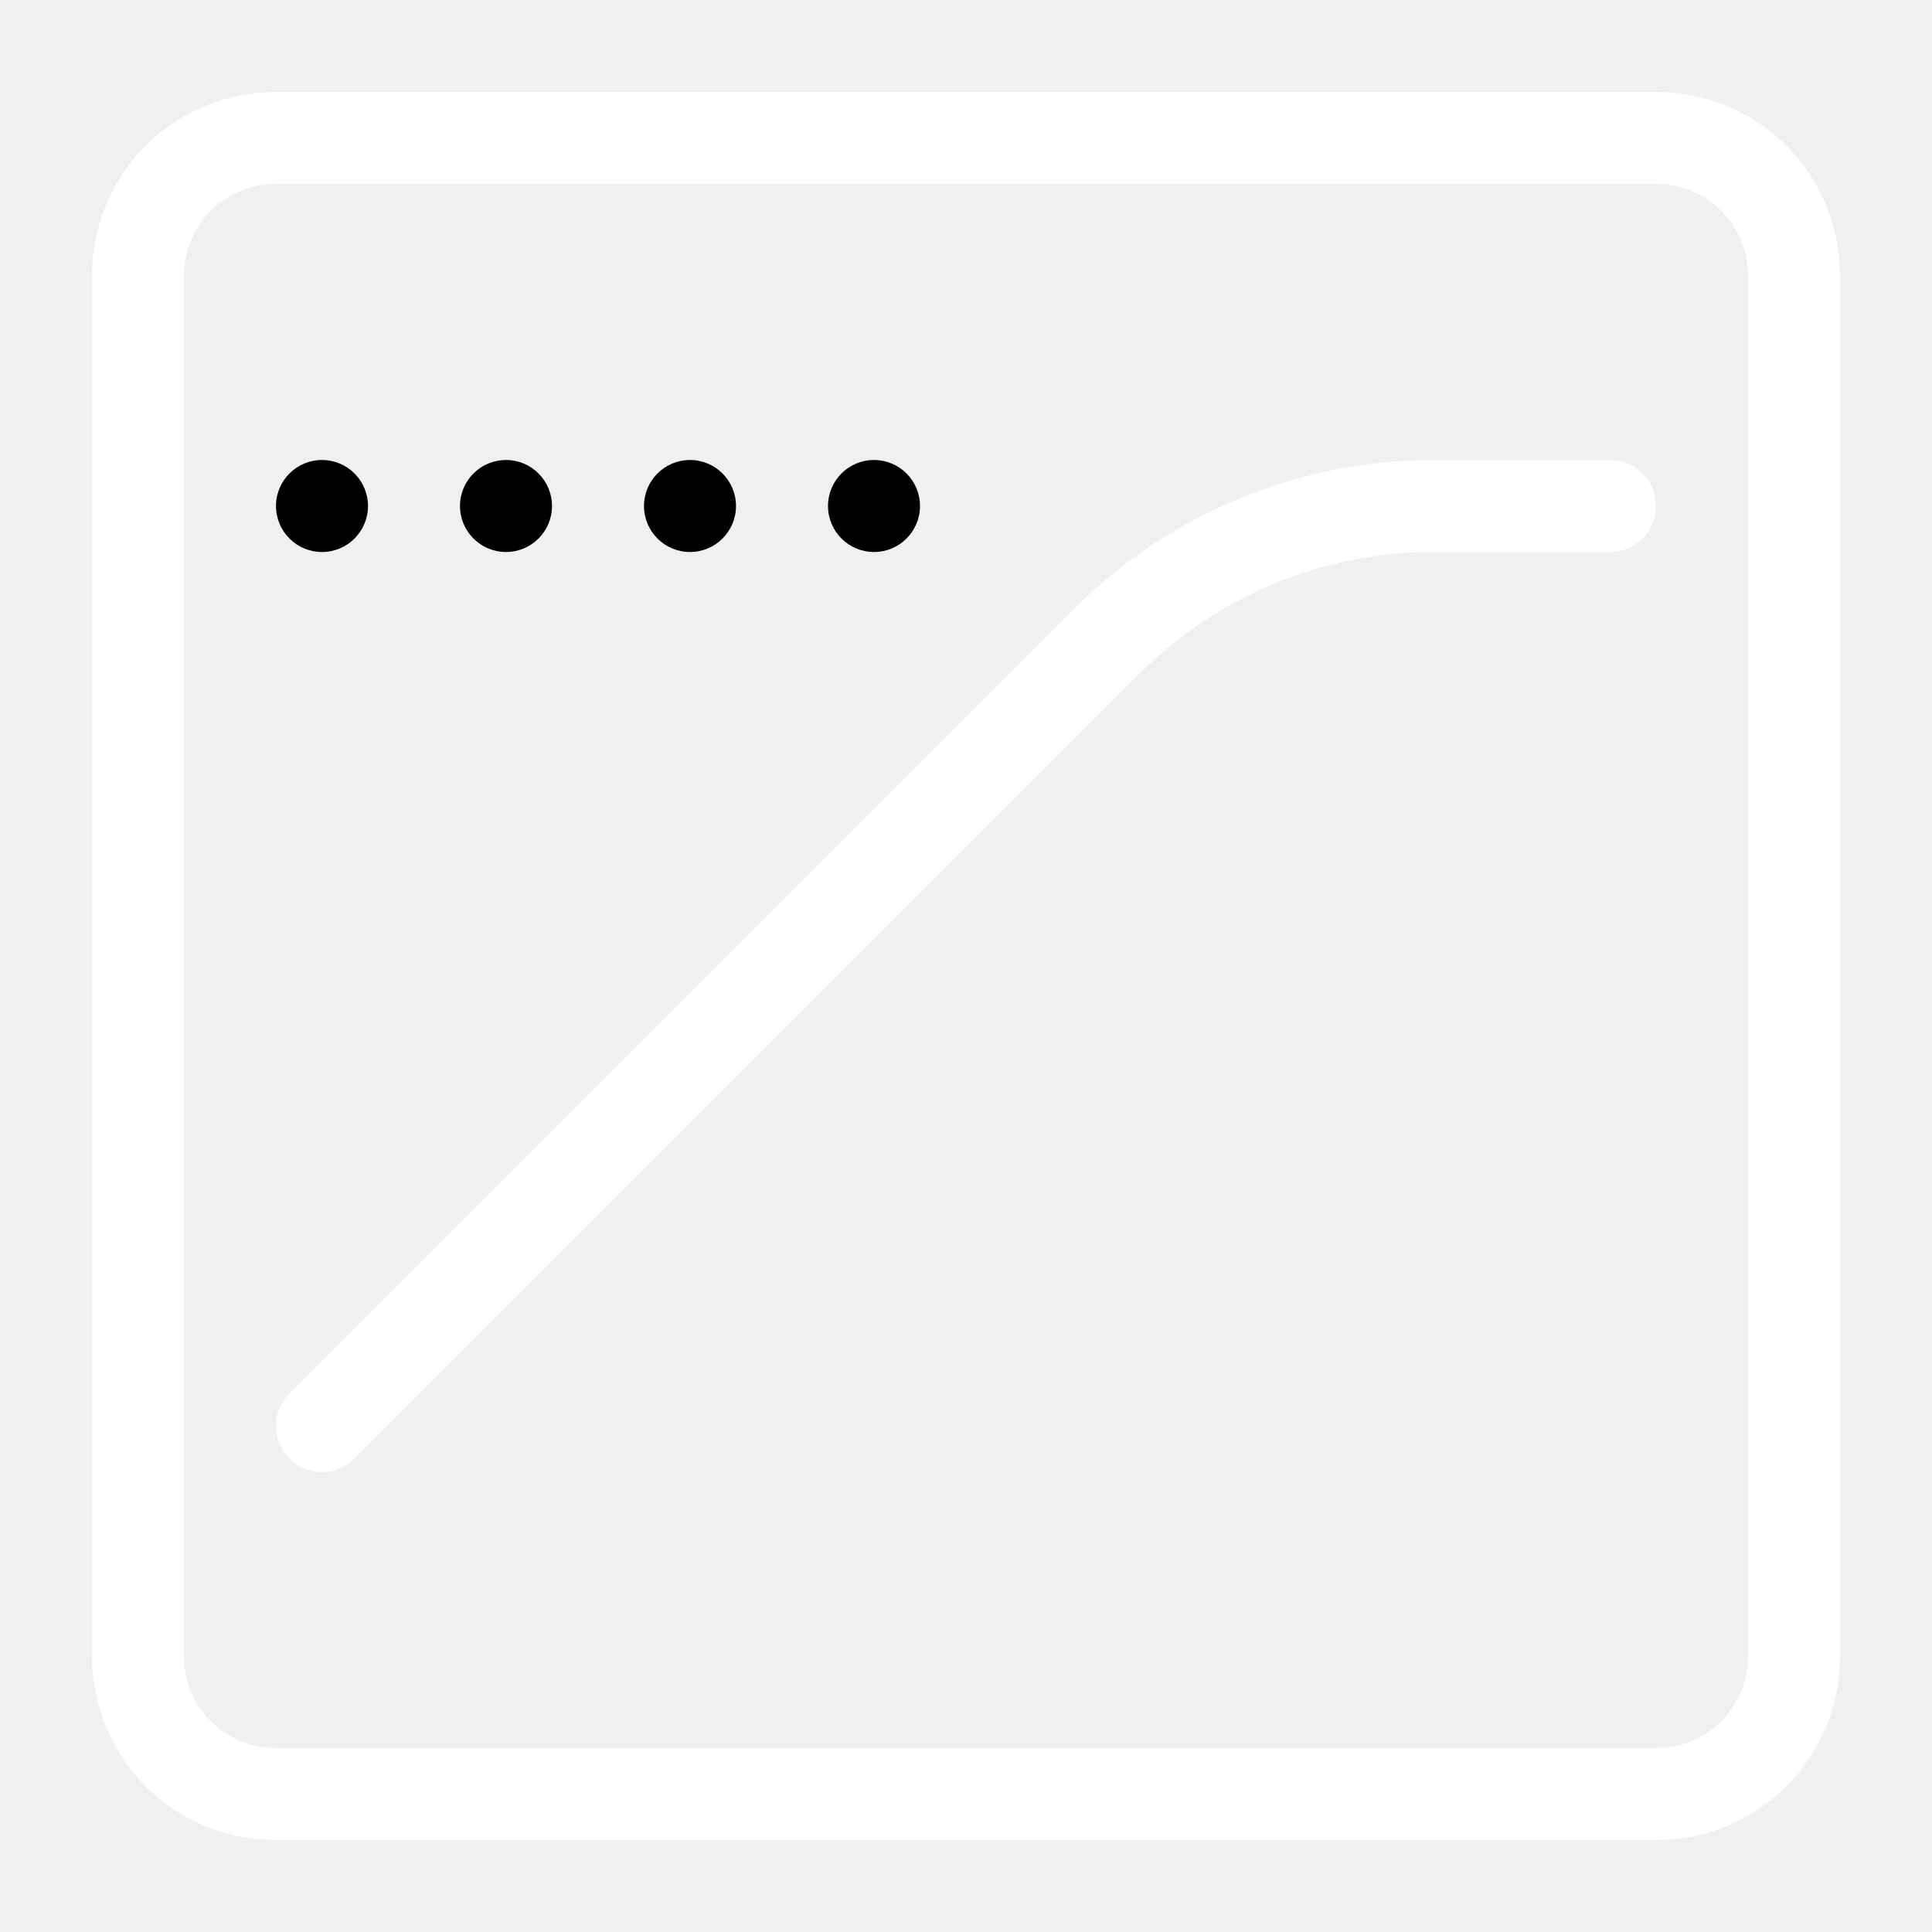
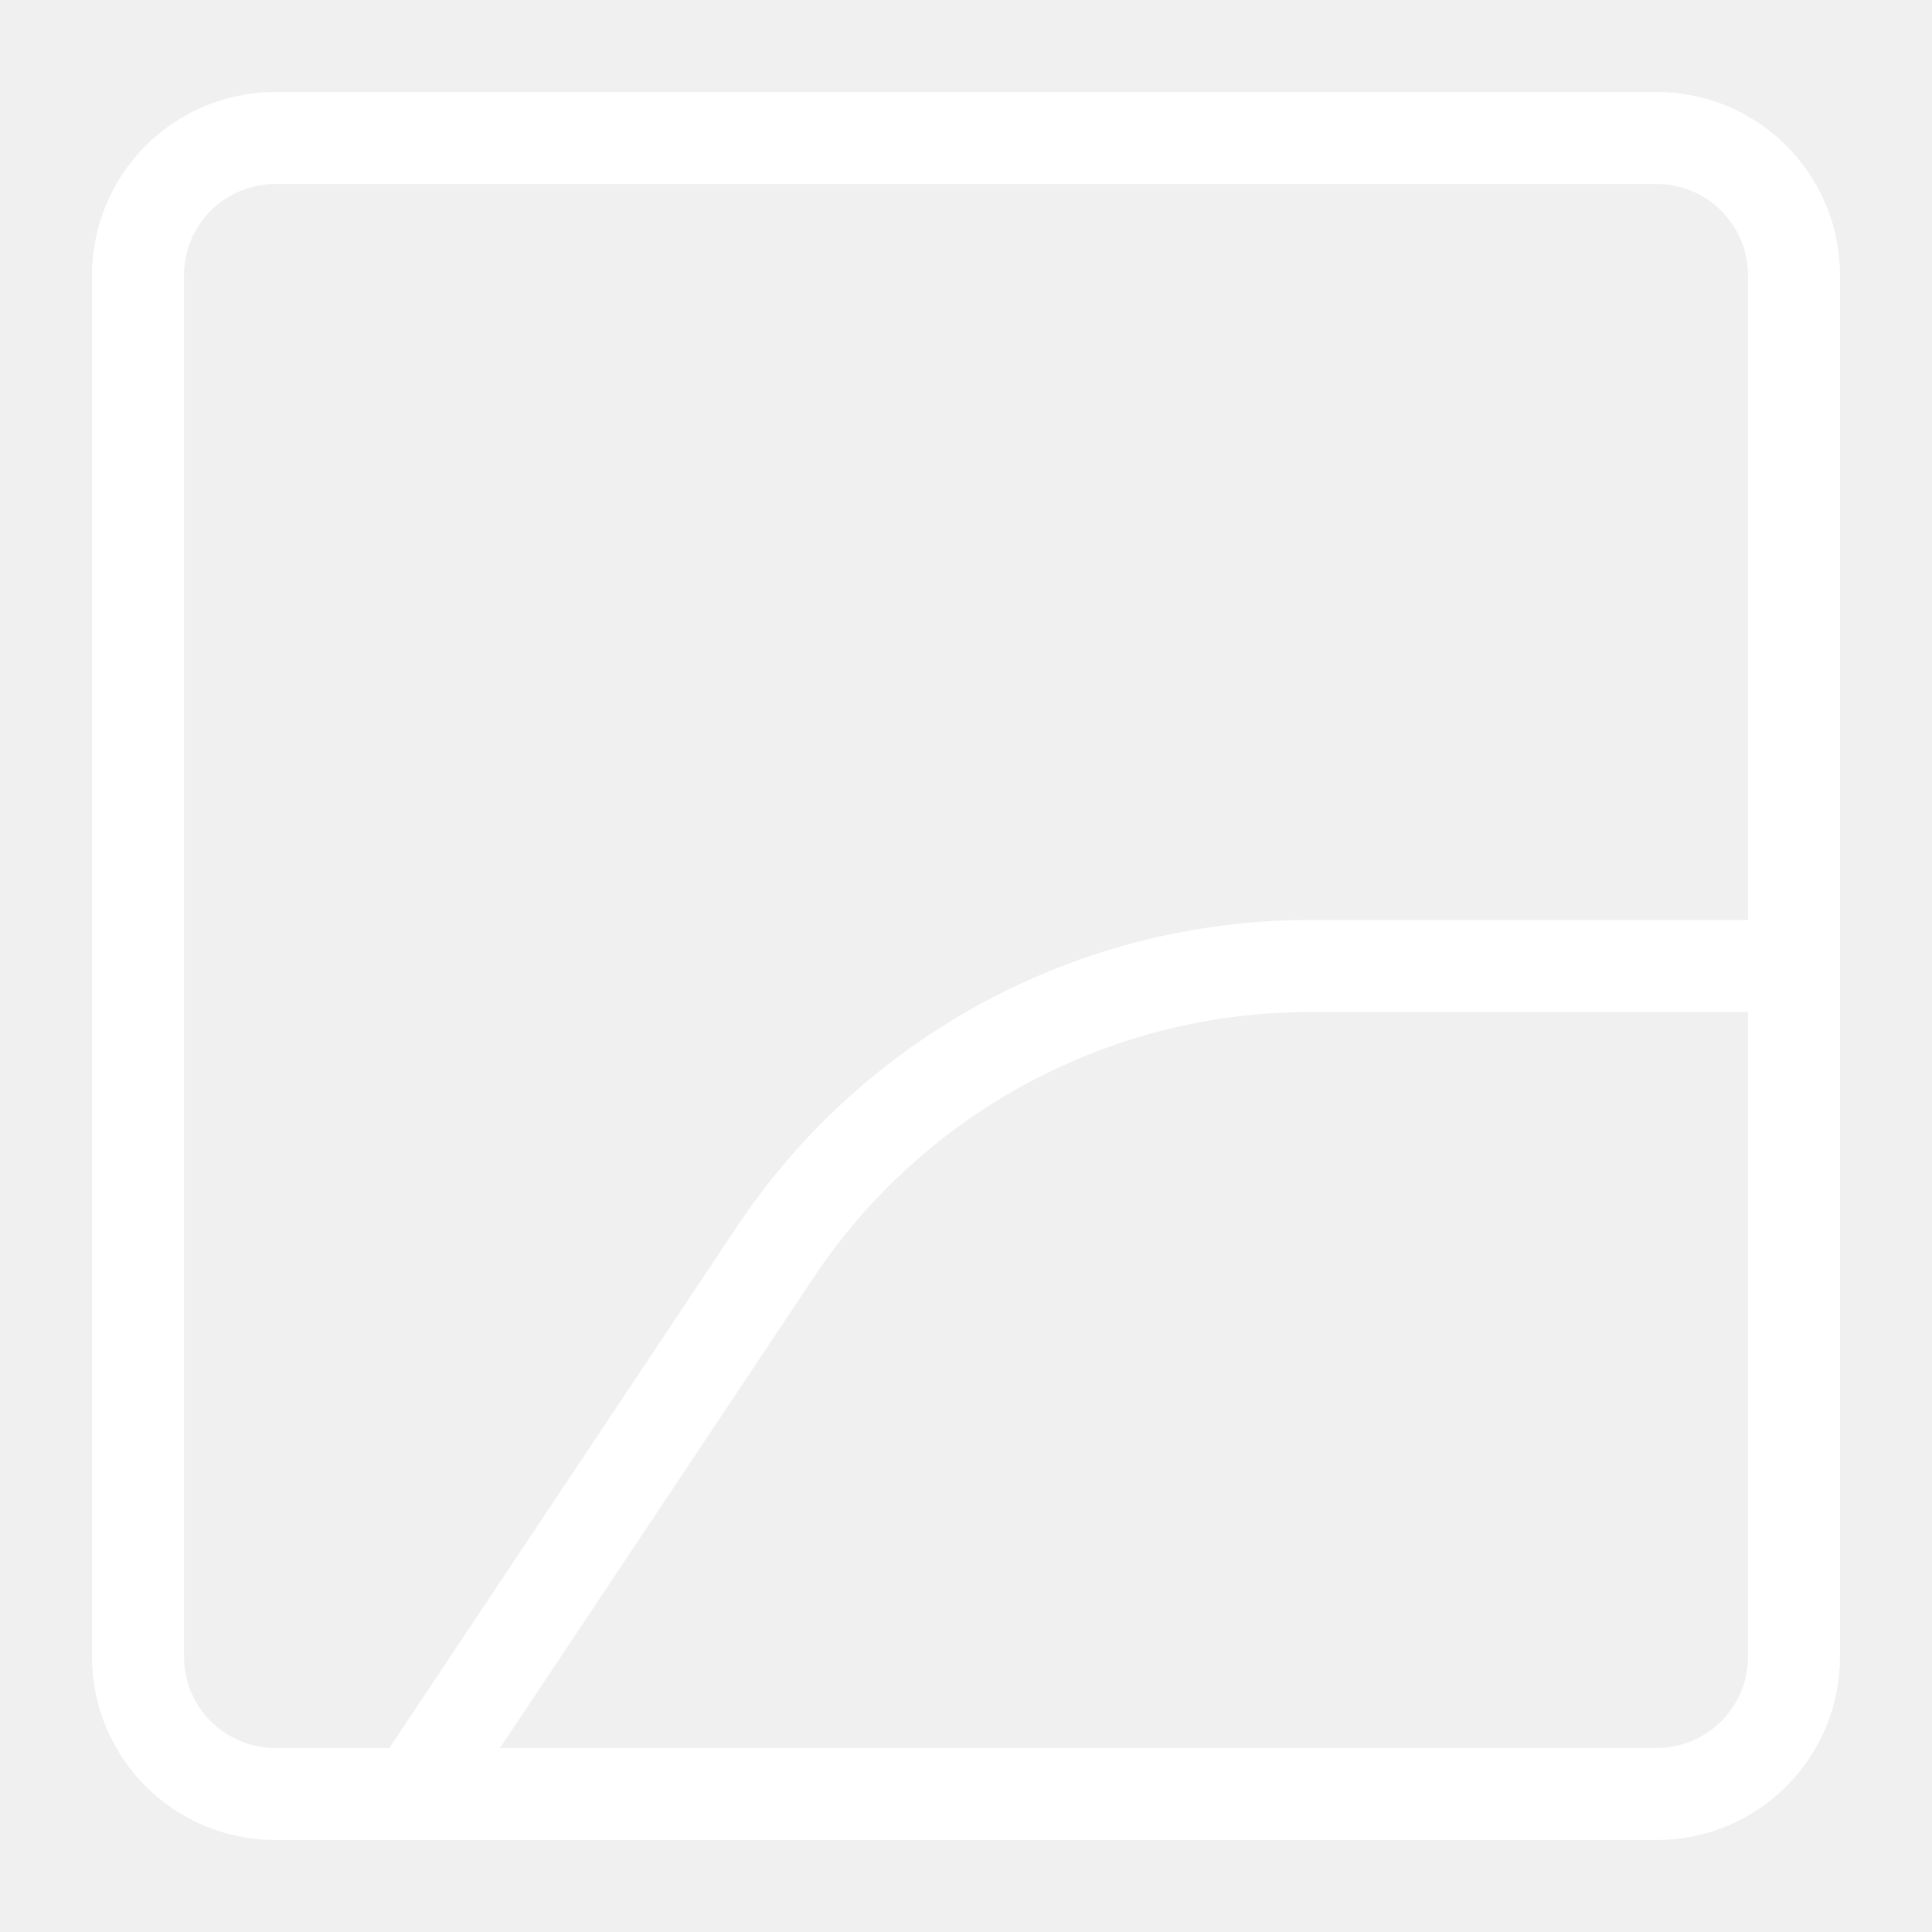
<svg xmlns="http://www.w3.org/2000/svg" width="100%" height="100%" viewBox="0 0 21 21" version="1.1" xml:space="preserve" style="fill-rule:evenodd;clip-rule:evenodd;stroke-linecap:round;stroke-linejoin:round;">
-   <path d="M19.5,18.007c0,0.396 -0.157,0.776 -0.437,1.056c-0.28,0.28 -0.66,0.437 -1.056,0.437c-3.388,0 -11.626,0 -15.014,0c-0.396,0 -0.776,-0.157 -1.056,-0.437c-0.28,-0.28 -0.437,-0.66 -0.437,-1.056c0,-3.388 0,-11.626 0,-15.014c0,-0.396 0.157,-0.776 0.437,-1.056c0.28,-0.28 0.66,-0.437 1.056,-0.437c3.388,0 11.626,0 15.014,0c0.396,0 0.776,0.157 1.056,0.437c0.28,0.28 0.437,0.66 0.437,1.056c0,3.388 0,11.626 0,15.014Z" style="fill:none;stroke:#fff;stroke-width:1px;" />
-   <path d="M17.5,5.5c0,0 -0.948,0 -1.921,0c-1.331,0 -2.608,0.529 -3.549,1.47c-2.779,2.779 -8.53,8.53 -8.53,8.53" style="fill:none;stroke:#fff;stroke-width:1px;" />
-   <circle cx="3.5" cy="5.5" r="0.5" />
-   <circle cx="5.5" cy="5.5" r="0.5" />
-   <circle cx="7.5" cy="5.5" r="0.5" />
-   <circle cx="9.5" cy="5.5" r="0.5" />
+   <path d="M19.5,18.007c0,0.396 -0.157,0.776 -0.437,1.056c-0.28,0.28 -0.66,0.437 -1.056,0.437l-15.014,0c-0.396,0 -0.776,-0.157 -1.056,-0.437c-0.28,-0.28 -0.437,-0.66 -0.437,-1.056l0,-15.014c0,-0.396 0.157,-0.776 0.437,-1.056c0.28,-0.28 0.66,-0.437 1.056,-0.437l15.014,0c0.396,0 0.776,0.157 1.056,0.437c0.28,0.28 0.437,0.66 0.437,1.056l0,15.014Z" style="fill:none;stroke:#fff;stroke-width:1px;" />
+   <path d="M19.5,10.5l-5.262,0c-2.335,0 -4.516,1.167 -5.811,3.11c-1.735,2.601 -3.927,5.89 -3.927,5.89" style="fill:none;stroke:#fff;stroke-width:1px;stroke-linejoin:miter;" />
</svg>
